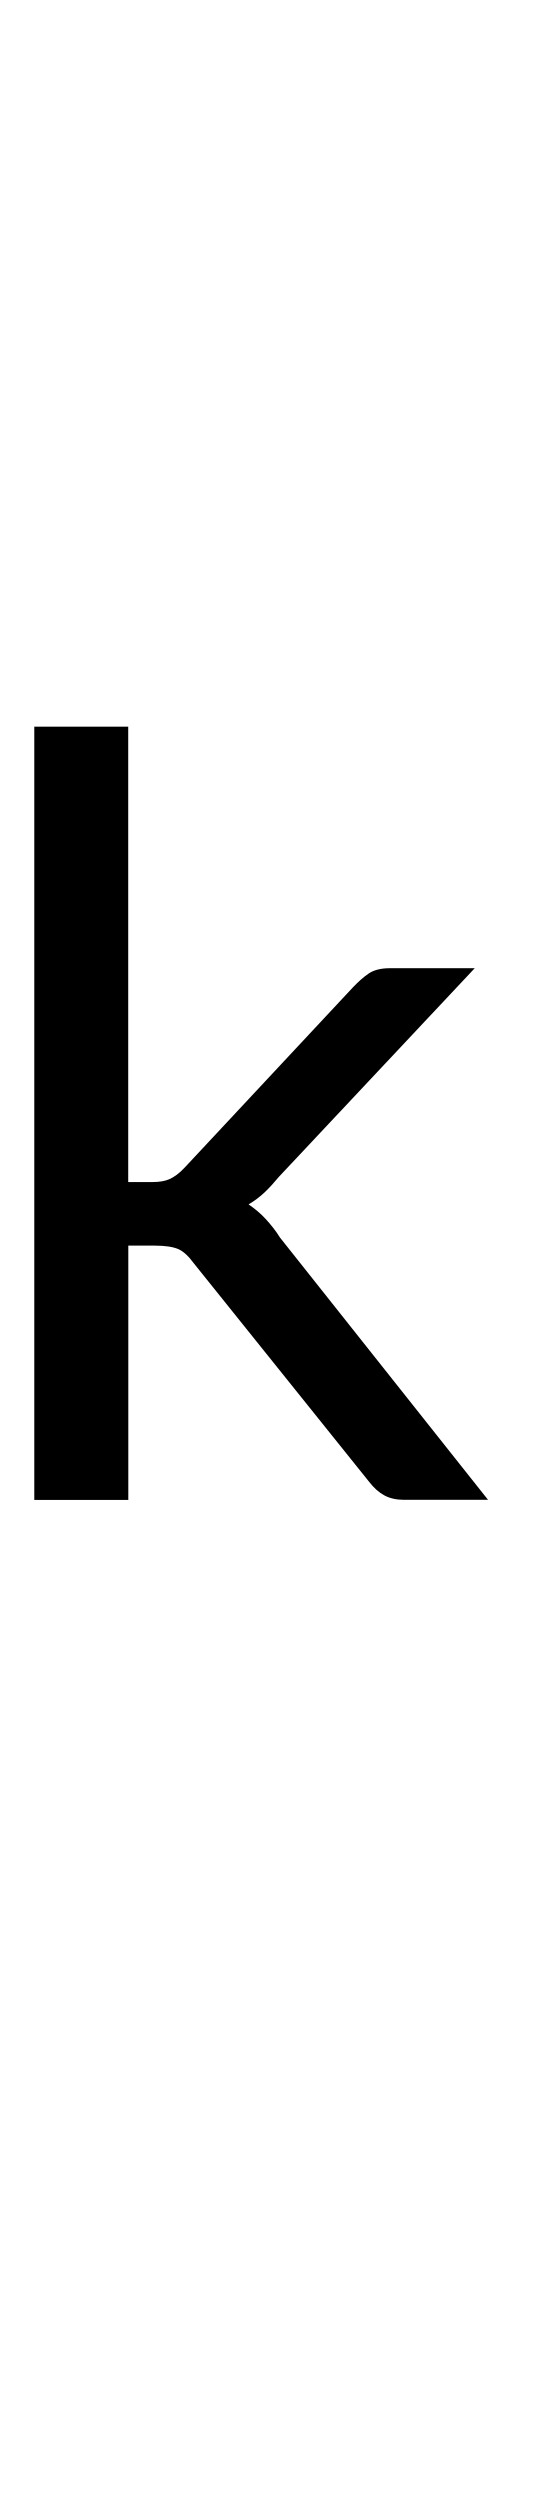
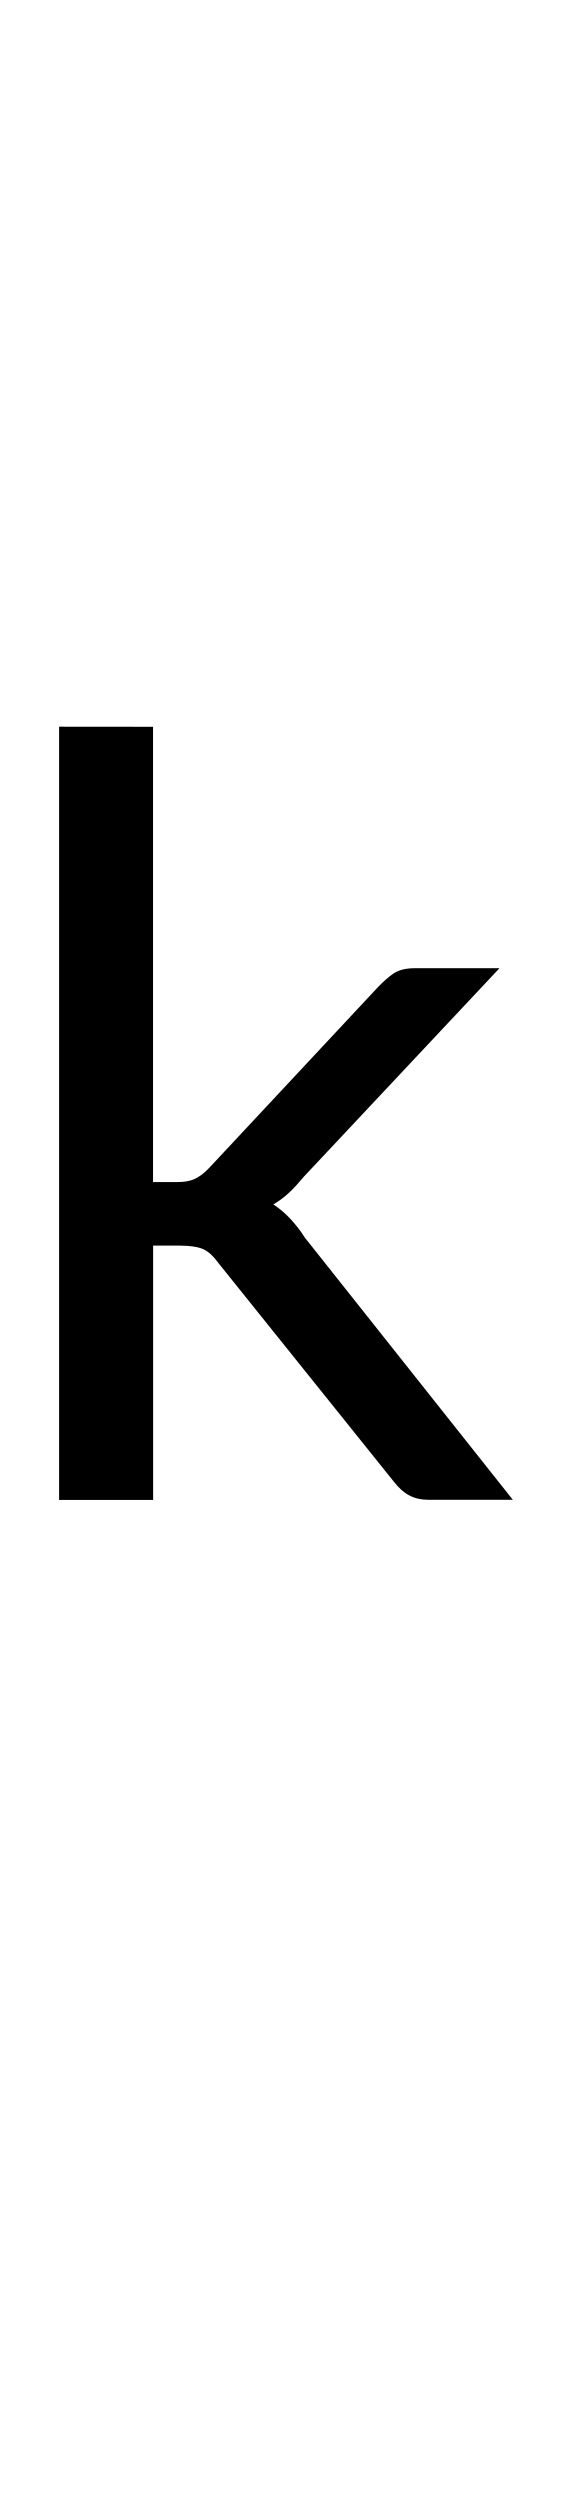
- <svg xmlns="http://www.w3.org/2000/svg" version="1.1" width="6" height="28" viewBox="0 0 6 28">
+ <svg xmlns="http://www.w3.org/2000/svg" version="1.1" id="Capa_1" x="0px" y="0px" width="6.406px" height="28px" viewBox="-0.406 0 6.406 28" enable-background="new -0.406 0 6.406 28" xml:space="preserve">
  <g id="icomoon-ignore">
-     <line stroke-width="1" x1="" y1="" x2="" y2="" stroke="#449FDB" opacity="" />
+     <line fill="none" stroke="#449FDB" x1="2.797" y1="0" x2="2.797" y2="0" />
  </g>
-   <path d="M1.436 8.14v5.099h0.272c0.078 0 0.143-0.011 0.193-0.034s0.109-0.064 0.171-0.132l1.882-2.016c0.059-0.062 0.118-0.115 0.176-0.154s0.137-0.059 0.235-0.059h0.952l-2.192 2.335c-0.056 0.067-0.109 0.126-0.162 0.176s-0.112 0.095-0.179 0.134c0.070 0.048 0.134 0.101 0.19 0.162s0.112 0.129 0.162 0.21l2.33 2.937h-0.941c-0.087 0-0.16-0.017-0.221-0.050s-0.118-0.084-0.174-0.157l-1.957-2.439c-0.059-0.081-0.118-0.137-0.176-0.162s-0.146-0.039-0.263-0.039h-0.297v2.848h-1.053v-8.66h1.053z" opacity="1" visibility="false" fill="#000000" />
+   <path d="M1.308,8.14v5.099H1.58c0.078,0,0.143-0.011,0.193-0.034c0.05-0.023,0.109-0.064,0.171-0.132l1.882-2.016  c0.06-0.062,0.118-0.115,0.176-0.154c0.058-0.039,0.138-0.059,0.235-0.059h0.951l-2.191,2.335c-0.056,0.067-0.109,0.126-0.162,0.176  c-0.053,0.05-0.112,0.095-0.179,0.134c0.07,0.048,0.134,0.101,0.19,0.162c0.056,0.061,0.112,0.129,0.162,0.21l2.33,2.937h-0.94  c-0.088,0-0.16-0.017-0.221-0.05c-0.062-0.033-0.119-0.084-0.175-0.157l-1.957-2.439c-0.059-0.081-0.118-0.137-0.176-0.162  c-0.058-0.025-0.146-0.039-0.263-0.039H1.309v2.848H0.256v-8.66L1.308,8.14L1.308,8.14z" />
</svg>
